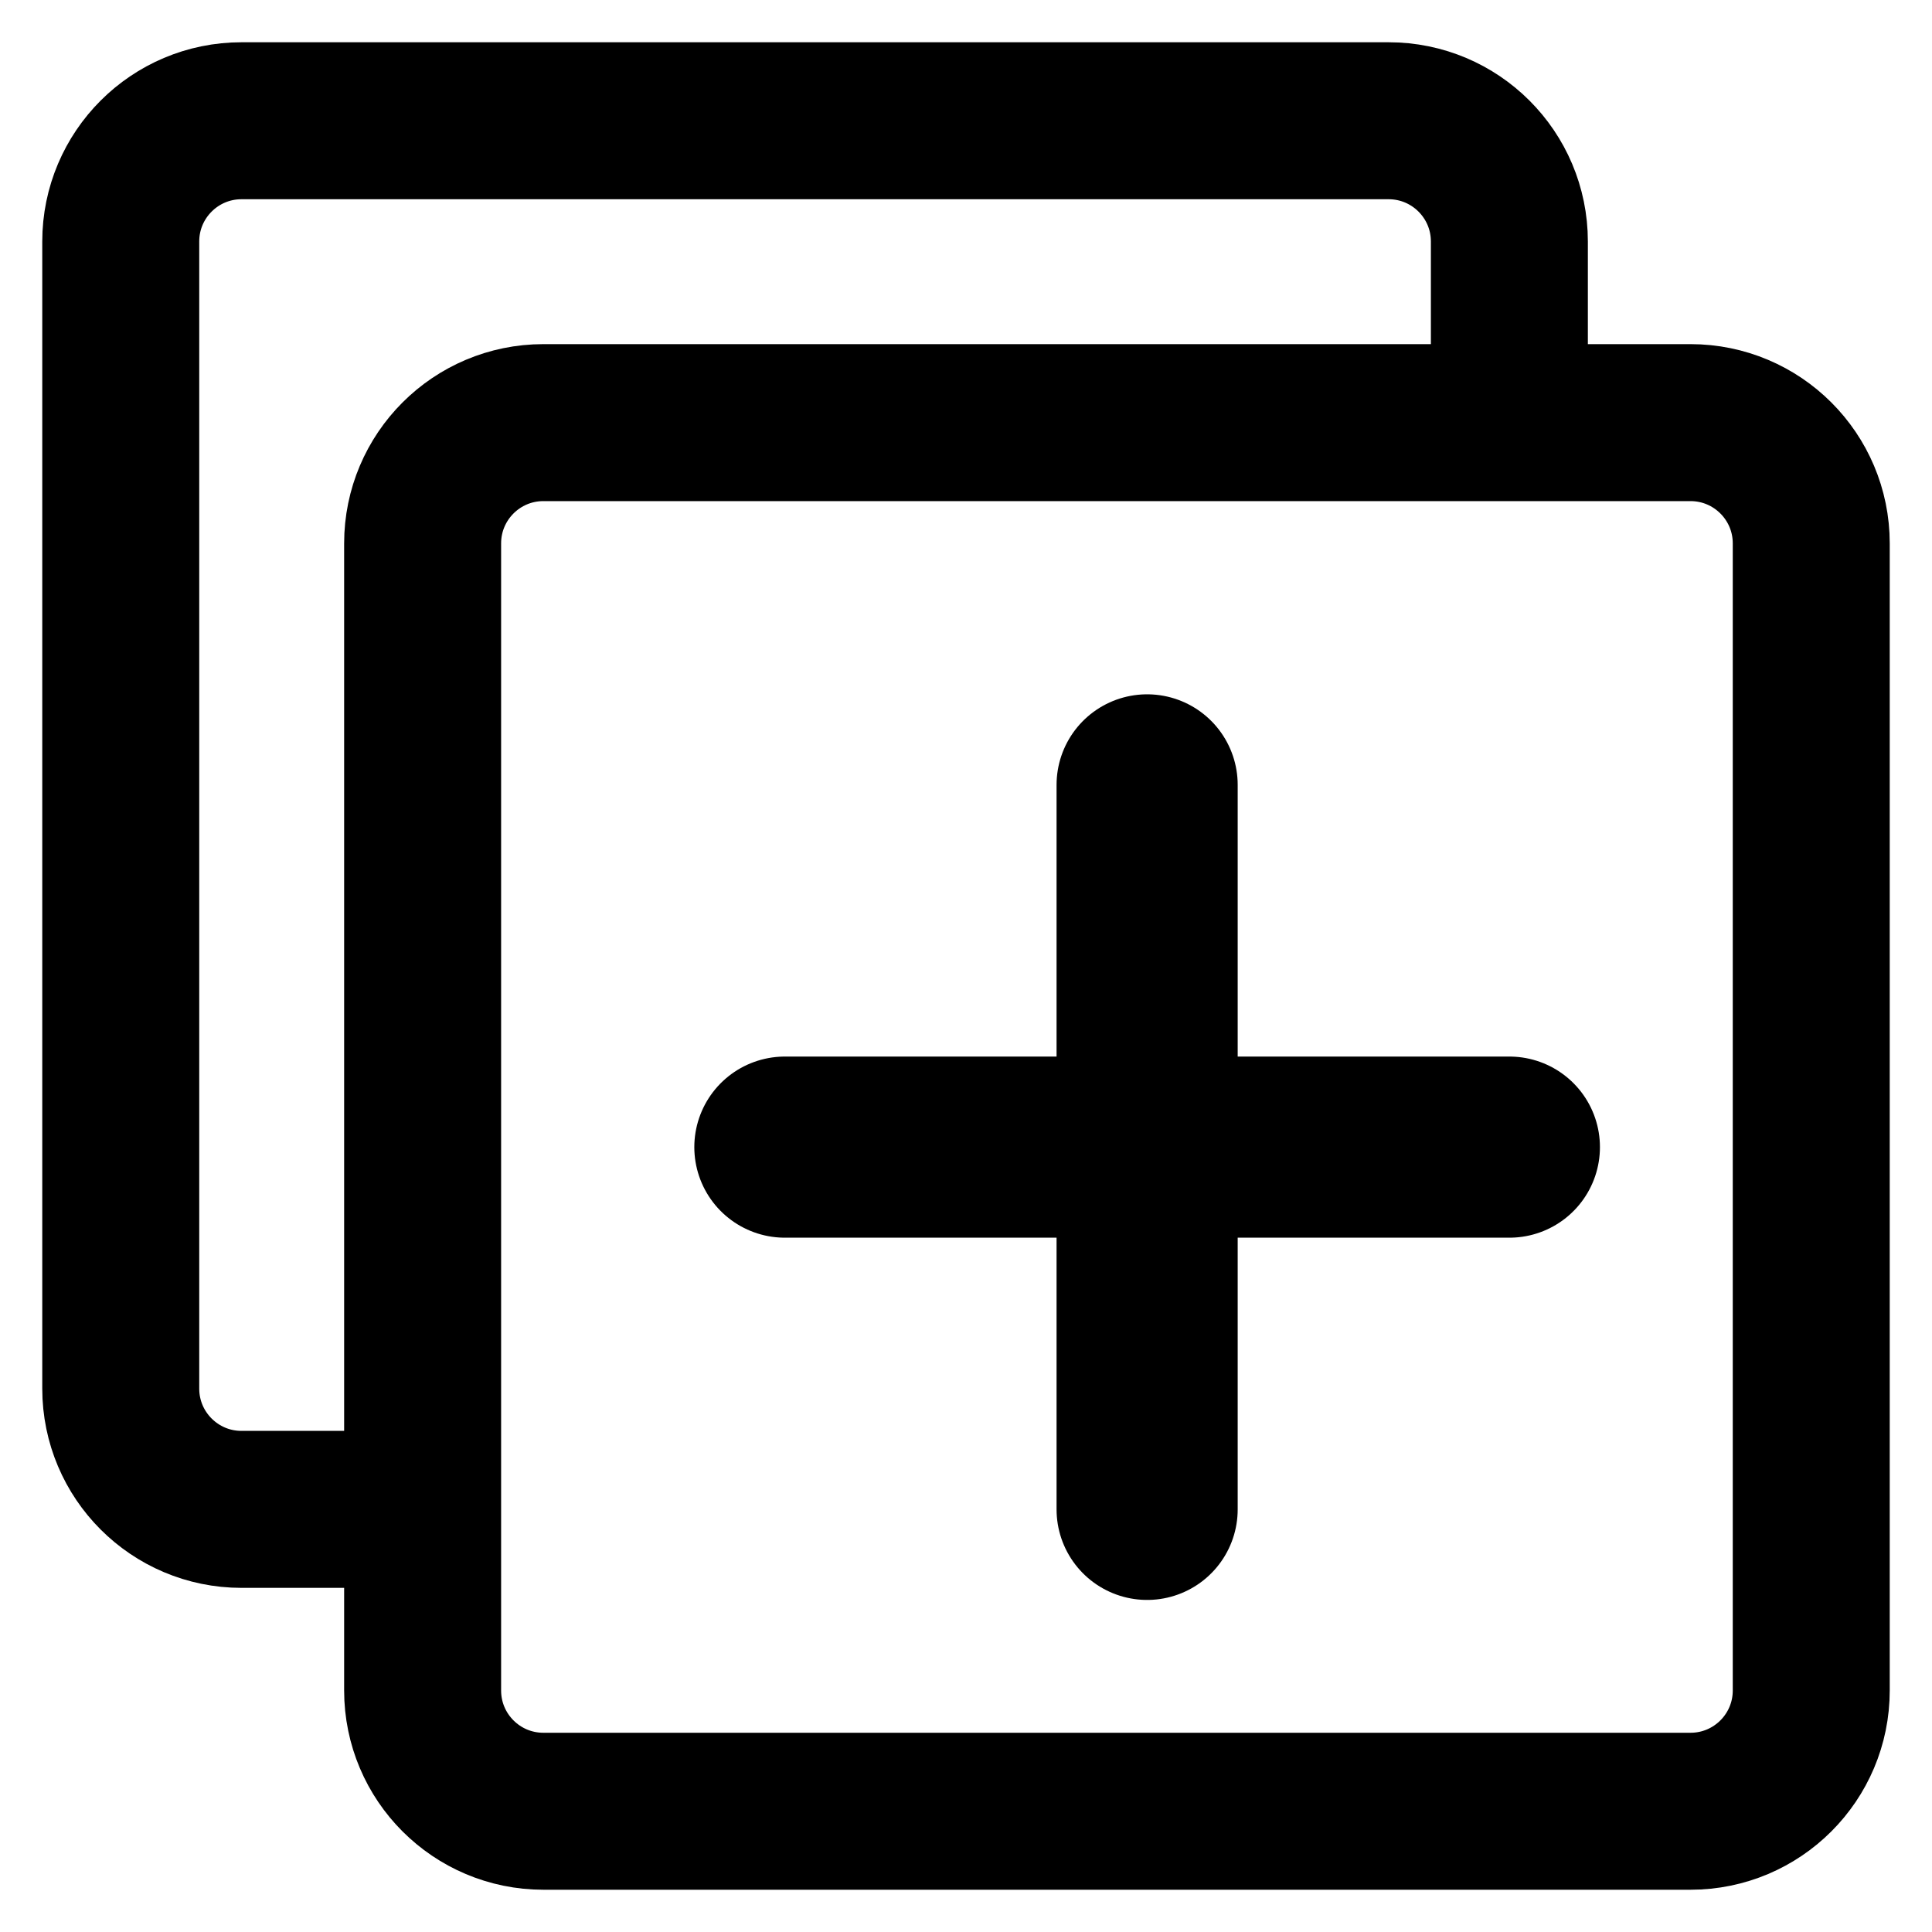
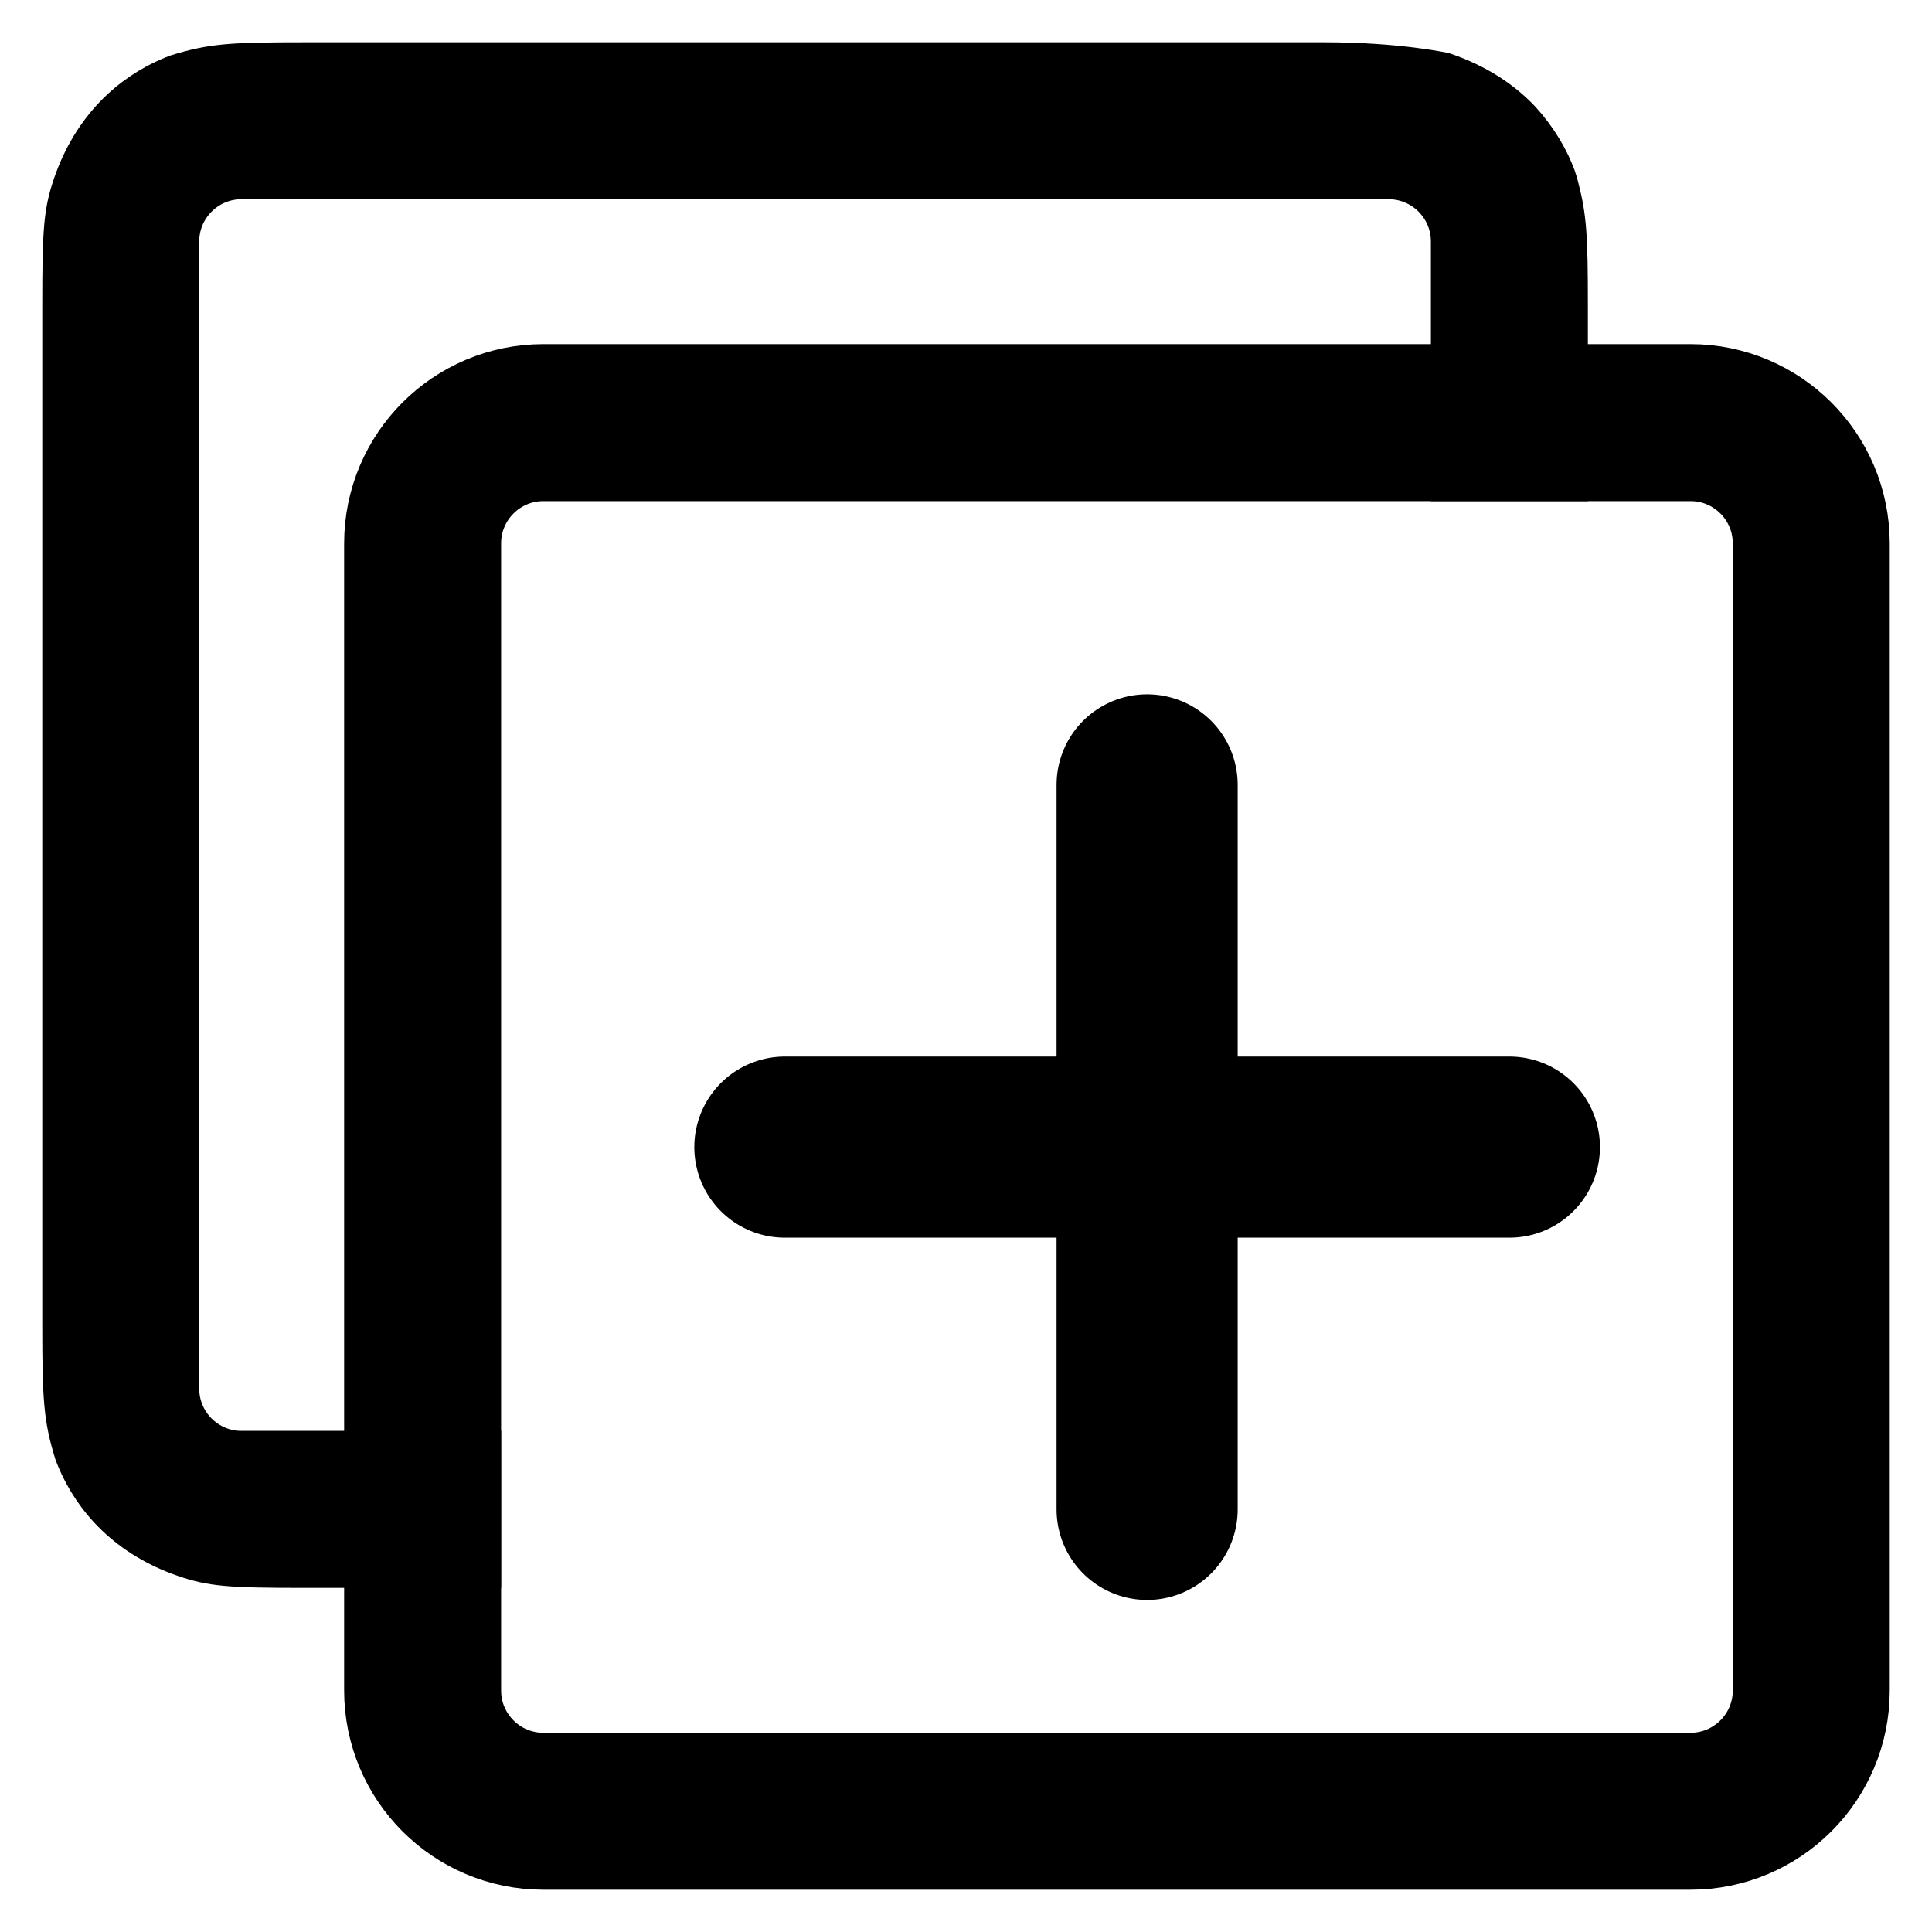
<svg xmlns="http://www.w3.org/2000/svg" version="1.1" width="16" height="16" xml:space="preserve" id="_OLSKSharedClone">
-   <rect id="_OLSKSharedClone-rectangle" stroke="rgb(0, 0, 0)" stroke-width="1.3" fill="none" x="1" y="1" width="11.5" height="11.5" rx="1" />
-   <rect id="_OLSKSharedClone-rectangle2" stroke="rgb(0, 0, 0)" stroke-width="1.3" fill="rgb(255, 255, 255)" x="3.5" y="3.5" width="11.5" height="11.5" rx="1" />
+   <g id="_OLSKSharedClone-group2" clip-path="url(#_OLSKSharedClone-clip)">
+     <clipPath id="_OLSKSharedClone-clip">
+       <path d="M 12,0.44 C 12.51,0.61 12.87,0.95 13.04,1.41 13.06,1.47 13.06,1.47 13.07,1.51 13.14,1.78 13.15,1.95 13.15,2.53 13.15,2.72 13.15,2.72 13.15,3.5 L 13.15,4.15 12.5,4.15 5.03,4.15 C 4.57,4.15 4.47,4.16 4.35,4.19 4.34,4.19 4.34,4.19 4.33,4.19 4.28,4.21 4.21,4.28 4.19,4.35 4.19,4.34 4.19,4.34 4.19,4.35 4.16,4.47 4.15,4.57 4.15,5.03 4.15,6.08 4.15,6.08 4.15,9.25 4.15,11.08 4.15,11.08 4.15,12.5 L 4.15,13.15 3.5,13.15 2.53,13.15 C 1.9,13.15 1.73,13.14 1.47,13.05 0.98,12.88 0.63,12.54 0.46,12.09 0.36,11.77 0.35,11.59 0.35,10.97 L 0.35,2.53 0.35,2.53 C 0.35,1.9 0.36,1.73 0.45,1.47 0.62,0.98 0.96,0.63 1.41,0.46 1.73,0.36 1.91,0.35 2.52,0.35 L 10.97,0.35 10.97,0.35 C 11.6,0.35 12,0.44 12,0.44 Z M 12,0.44" />
+     </clipPath>
+     <rect id="_OLSKSharedClone-rectangle" stroke="rgb(0, 0, 0)" stroke-width="1.3" fill="none" x="1" y="1" width="11.5" height="11.5" rx="1" />
+   </g>
+   <rect id="_OLSKSharedClone-rectangle2" stroke="rgb(0, 0, 0)" stroke-width="1.3" fill="none" x="3.5" y="3.5" width="11.5" height="11.5" rx="1" />
  <g id="_OLSKSharedClone-group">
    <path id="_OLSKSharedClone-bezier" stroke="rgb(0, 0, 0)" stroke-width="1.5" stroke-linecap="round" stroke-miterlimit="10" fill="none" d="M 9.5,6.5 L 9.5,12.5" />
    <path id="_OLSKSharedClone-bezier2" stroke="rgb(0, 0, 0)" stroke-width="1.5" stroke-linecap="round" stroke-miterlimit="10" fill="none" d="M 6.5,9.5 L 12.5,9.5" />
  </g>
</svg>
